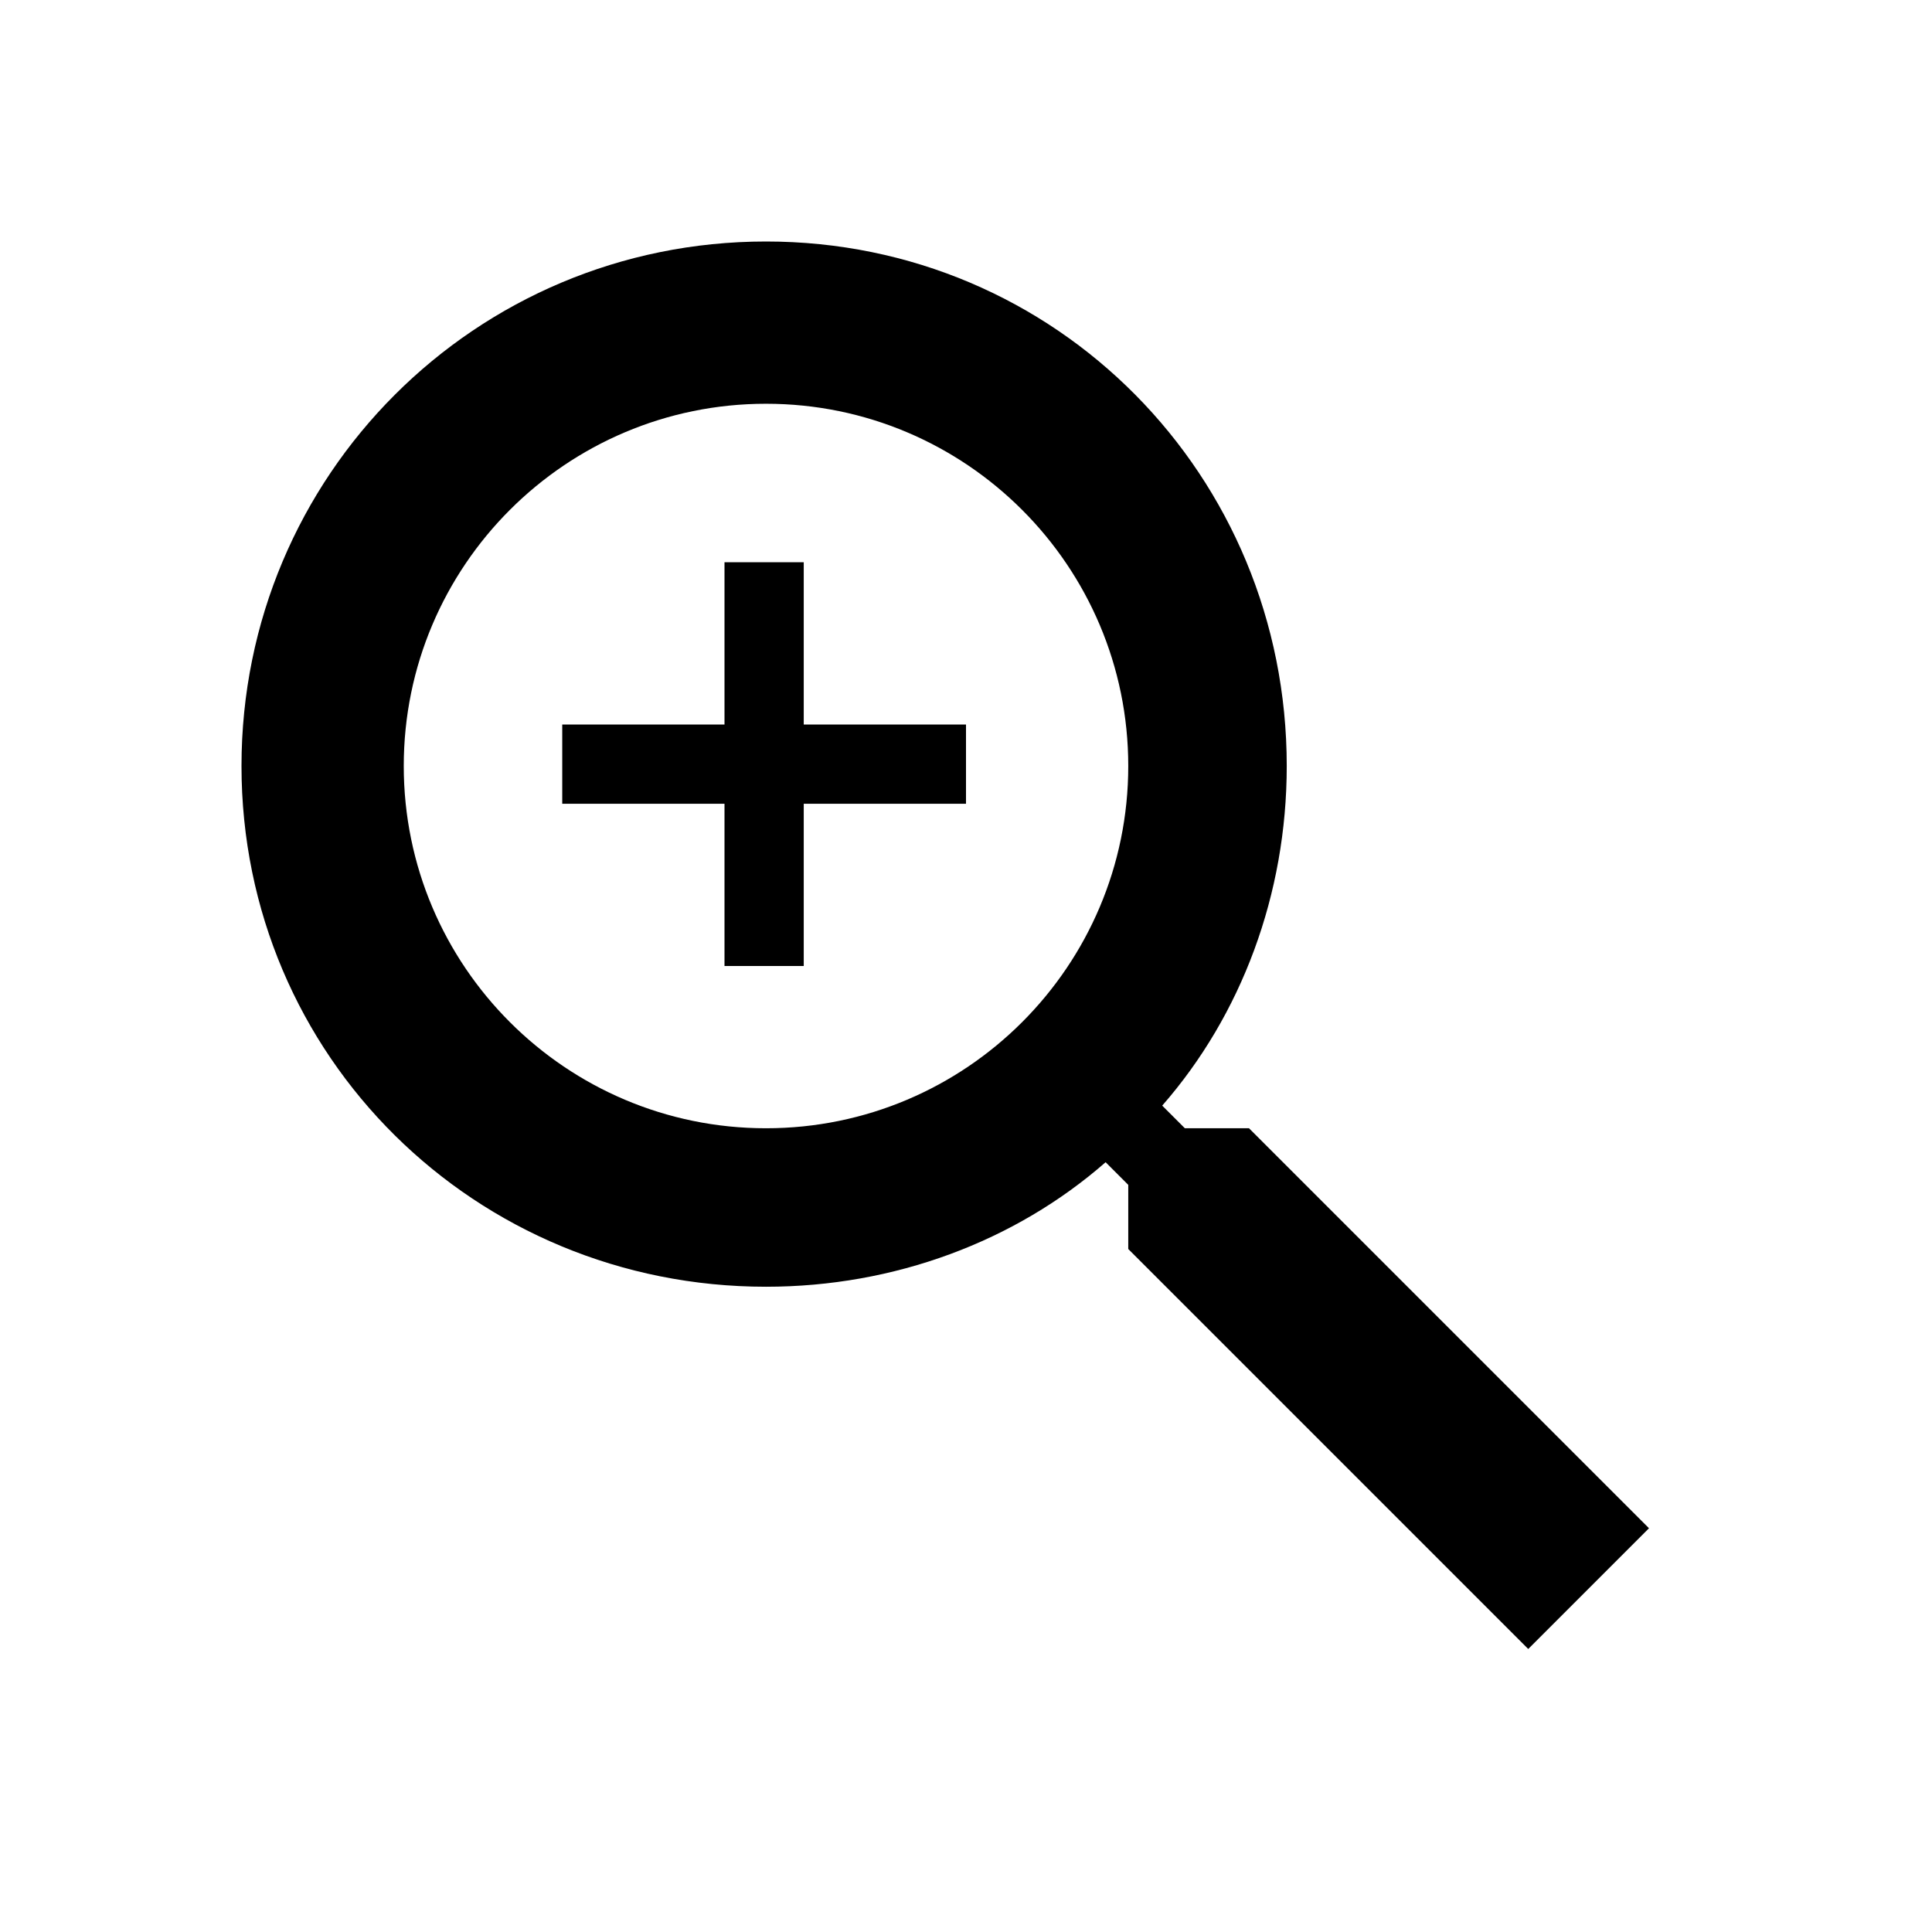
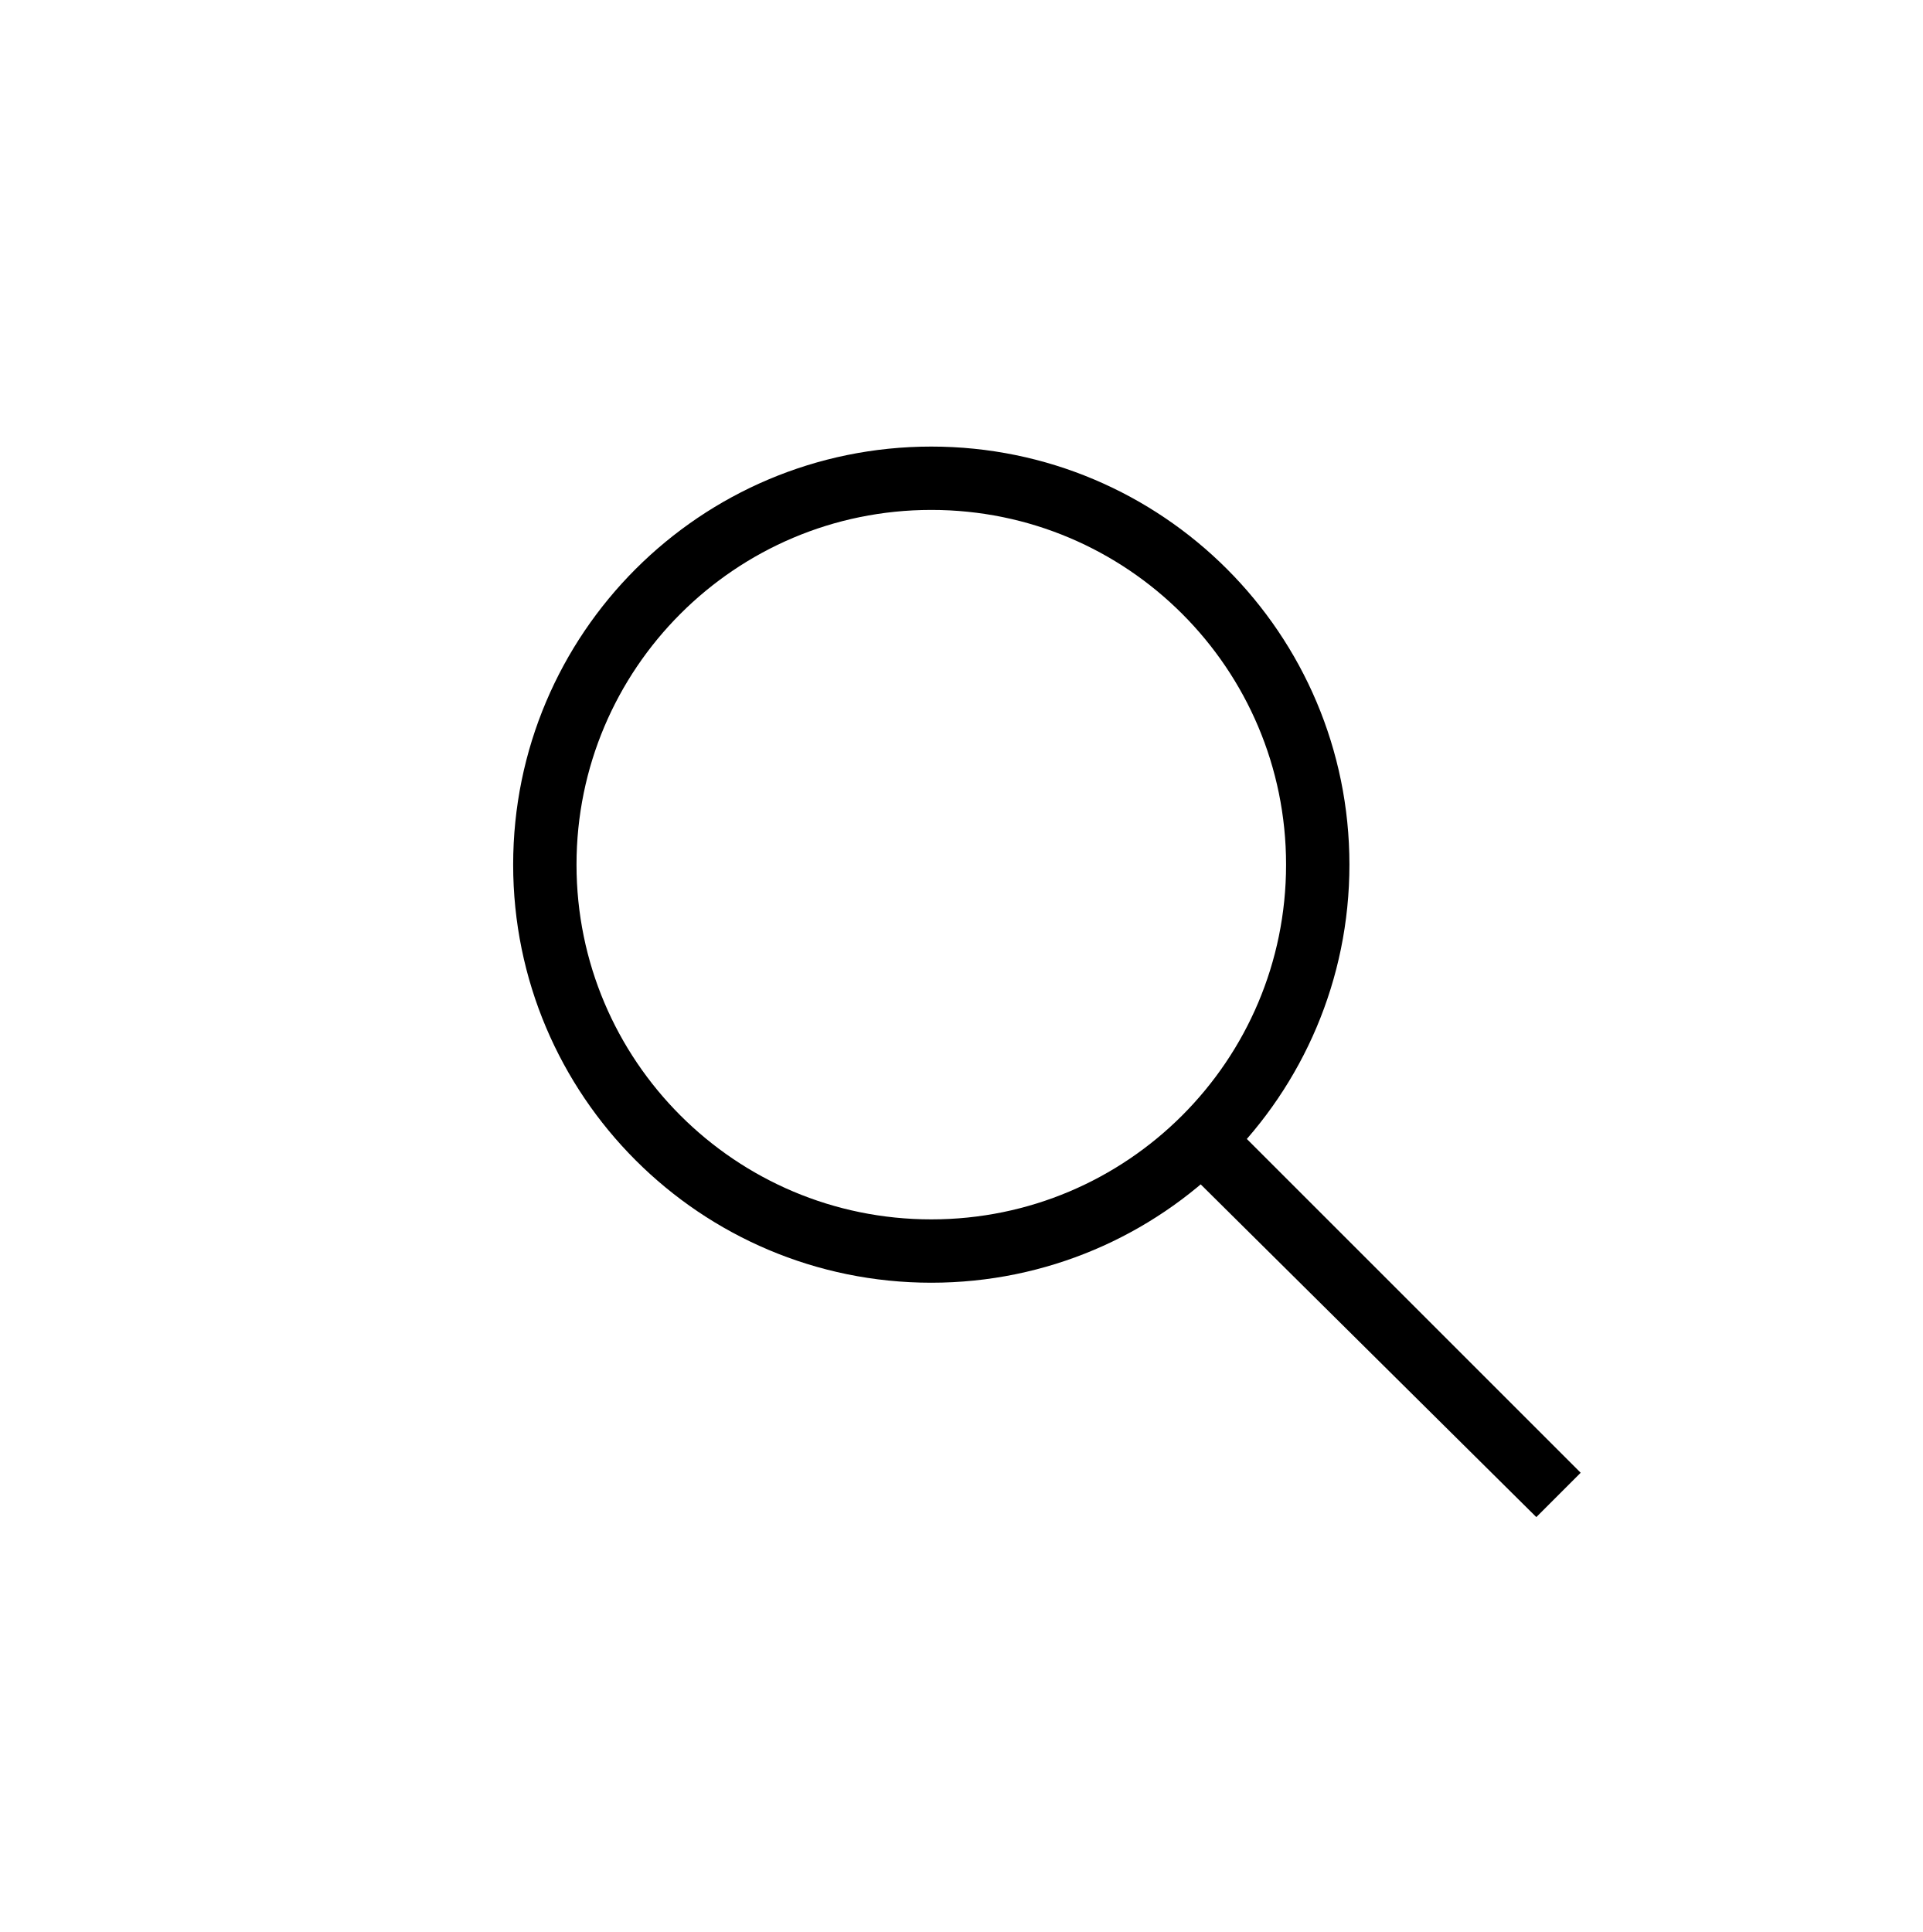
- <svg xmlns="http://www.w3.org/2000/svg" version="1.1" width="768" height="768" viewBox="0 0 768 768">
-   <g id="icomoon-ignore">
- </g>
-   <path d="M384 319.5h-64.5v64.5h-31.5v-64.5h-64.5v-31.5h64.5v-64.5h31.5v64.5h64.5v31.5zM304.5 448.5c79.5 0 144-64.5 144-144s-64.5-144-144-144-144 64.5-144 144 64.5 144 144 144zM496.5 448.5l159 159-48 48-159-159v-25.5l-9-9c-36 31.5-84 49.5-135 49.5-115.5 0-208.5-91.5-208.5-207s93-208.5 208.5-208.5 207 93 207 208.5c0 51-18 99-49.5 135l9 9h25.5z" />
+ <svg xmlns="http://www.w3.org/2000/svg" version="1.1" id="Calque_1" x="0px" y="0px" viewBox="0 0 60.7 61" style="enable-background:new 0 0 60.7 61;" xml:space="preserve">
+   <circle style="fill:none;stroke:#000000;stroke-width:2;stroke-miterlimit:10;" cx="29.4" cy="27.3" r="12.2" />
+   <g>
+     <polygon points="36.7,36.2 48.5,47.9 49.9,46.5 38.2,34.8  " />
+   </g>
</svg>
